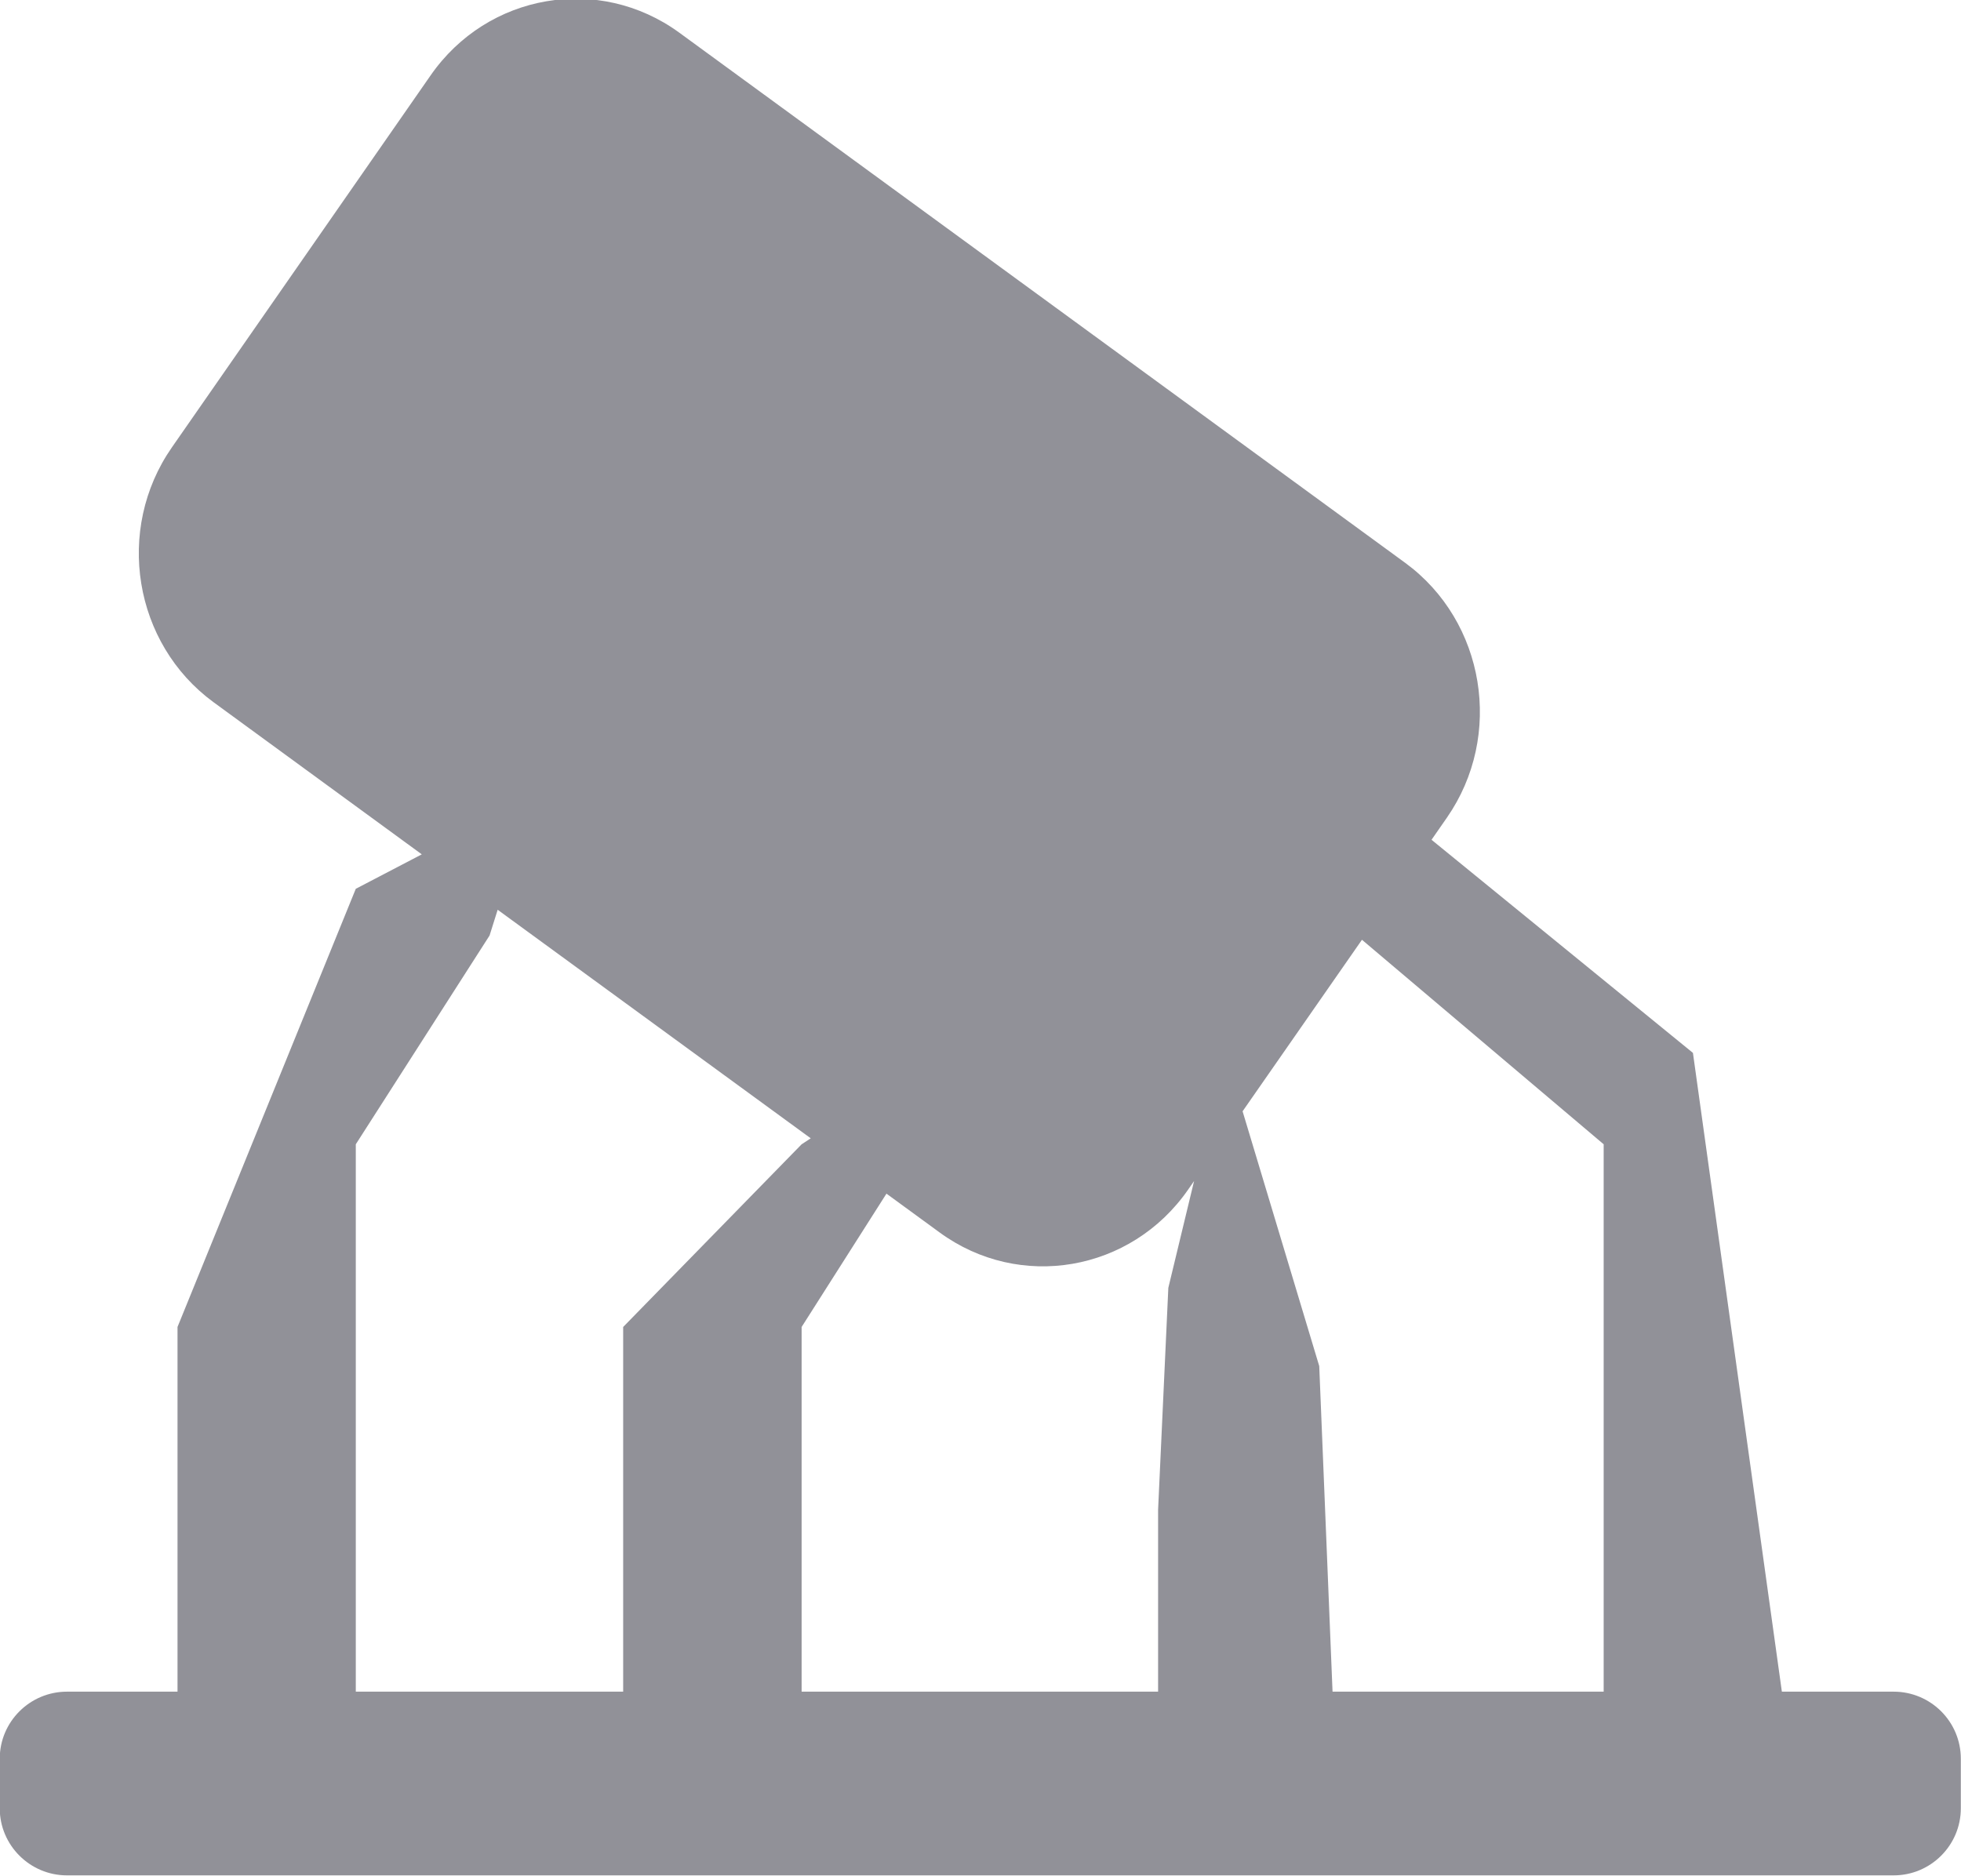
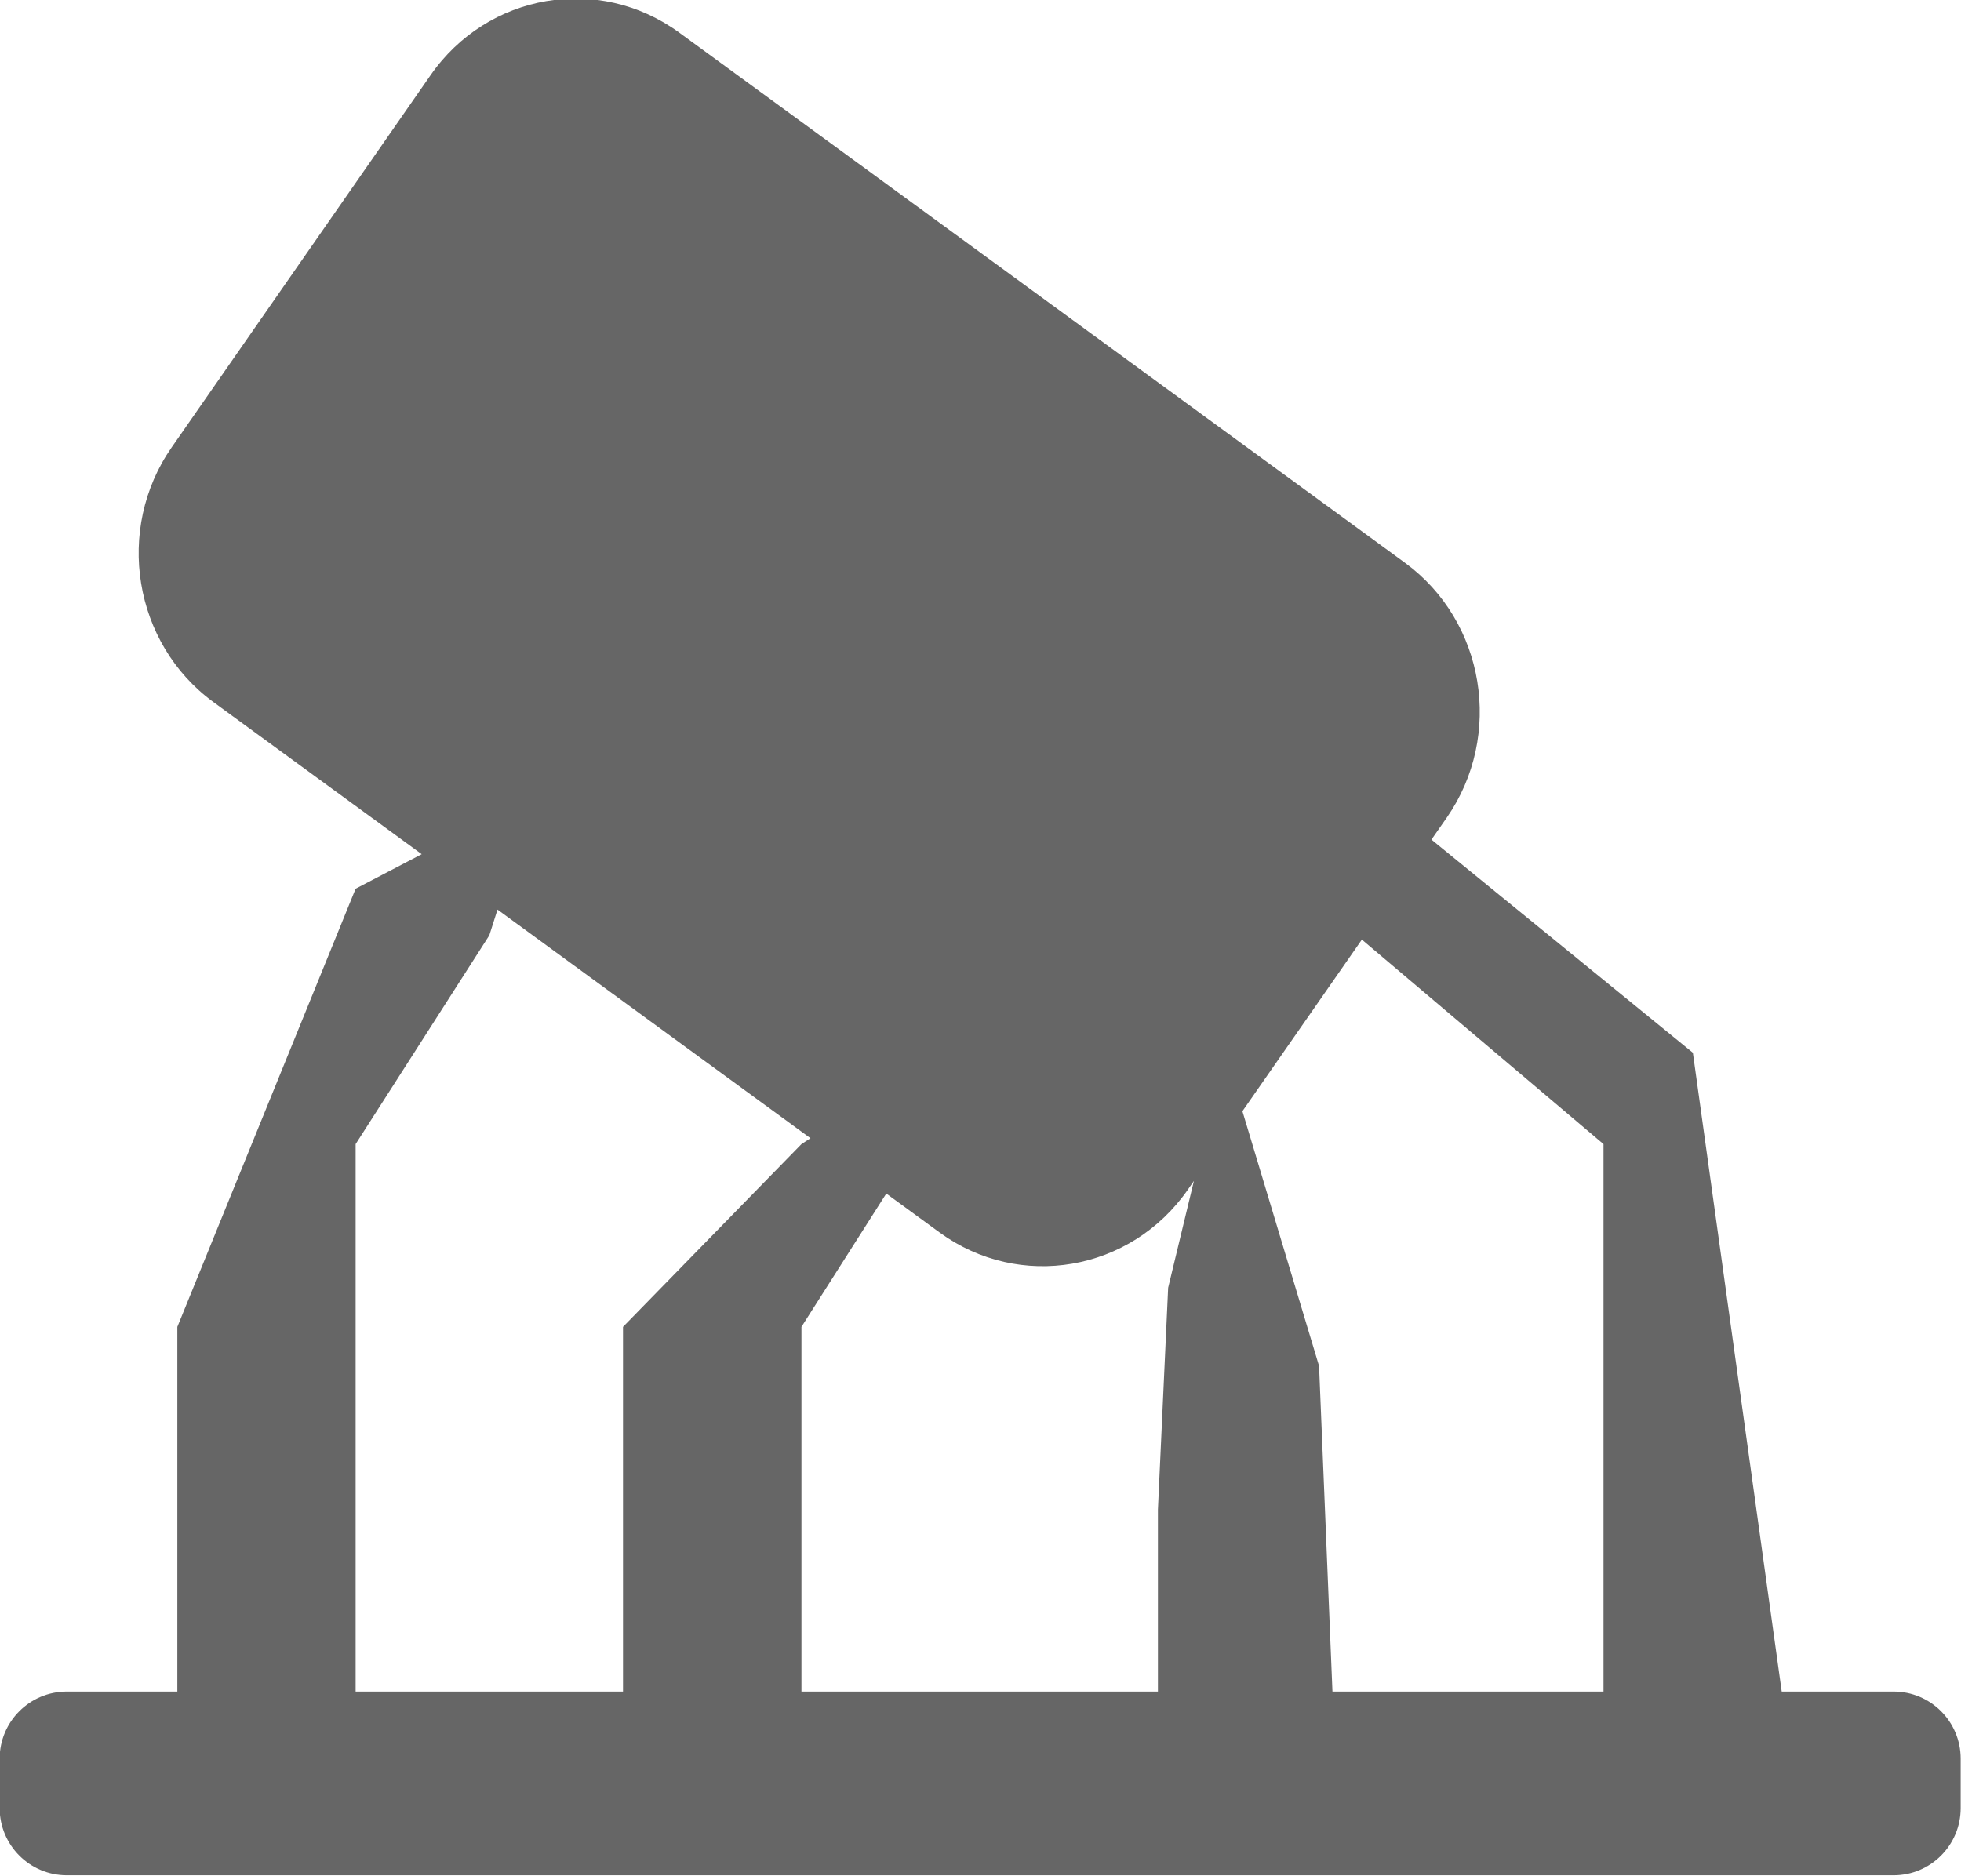
<svg xmlns="http://www.w3.org/2000/svg" width="23px" height="22px">
-   <path fill-rule="evenodd" fill="rgb(145, 145, 152)" d="M22.210,21.999 L0.786,21.999 C0.351,21.999 -0.003,21.646 -0.003,21.212 L-0.003,20.631 C-0.003,20.196 0.351,19.844 0.786,19.844 L2.082,19.844 L2.082,15.566 L4.173,10.426 L4.947,10.022 L2.504,8.237 C1.566,7.550 1.346,6.211 2.016,5.248 L5.050,0.885 C5.719,-0.079 7.026,-0.303 7.967,0.383 L16.482,6.603 C17.419,7.290 17.639,8.629 16.970,9.592 L16.790,9.851 L19.856,12.351 L20.899,19.844 L22.210,19.844 C22.645,19.844 22.998,20.196 22.998,20.631 L22.998,21.212 C22.998,21.646 22.645,21.999 22.210,21.999 ZM5.837,10.672 L5.742,10.974 L4.173,13.423 L4.173,19.844 L7.309,19.844 L7.309,15.566 L9.402,13.423 L9.509,13.353 L5.837,10.672 ZM13.935,13.955 C13.266,14.919 11.959,15.144 11.020,14.457 L10.397,14.002 L9.402,15.566 L9.402,19.844 L13.583,19.844 L13.583,17.709 L13.703,15.107 L14.005,13.854 L13.935,13.955 ZM18.809,13.423 L15.974,11.024 L14.574,13.036 L15.473,16.025 L15.629,19.844 L18.809,19.844 L18.809,13.423 Z" />
+   <path fill-rule="evenodd" fill="rgb(102, 102, 102)" d="M22.209,21.998 L0.784,21.998 C0.349,21.998 -0.004,21.645 -0.004,21.210 L-0.004,20.630 C-0.004,20.195 0.349,19.843 0.784,19.843 L2.080,19.843 L2.080,15.565 L4.171,10.425 L4.946,10.020 L2.502,8.235 C1.565,7.549 1.344,6.210 2.014,5.247 L5.049,0.883 C5.718,-0.081 7.024,-0.305 7.966,0.382 L16.479,6.602 C17.418,7.289 17.637,8.628 16.969,9.591 L16.789,9.849 L19.855,12.349 L20.897,19.843 L22.209,19.843 C22.644,19.843 22.996,20.195 22.996,20.630 L22.996,21.210 C22.996,21.645 22.644,21.998 22.209,21.998 ZM5.835,10.670 L5.739,10.972 L4.171,13.421 L4.171,19.843 L7.307,19.843 L7.307,15.565 L9.400,13.421 L9.506,13.352 L5.835,10.670 ZM13.933,13.954 C13.263,14.918 11.957,15.142 11.018,14.456 L10.395,14.001 L9.400,15.565 L9.400,19.843 L13.581,19.843 L13.581,17.708 L13.701,15.106 L14.003,13.853 L13.933,13.954 ZM18.807,13.421 L15.973,11.022 L14.572,13.035 L15.471,16.024 L15.628,19.843 L18.807,19.843 L18.807,13.421 Z" />
</svg>
